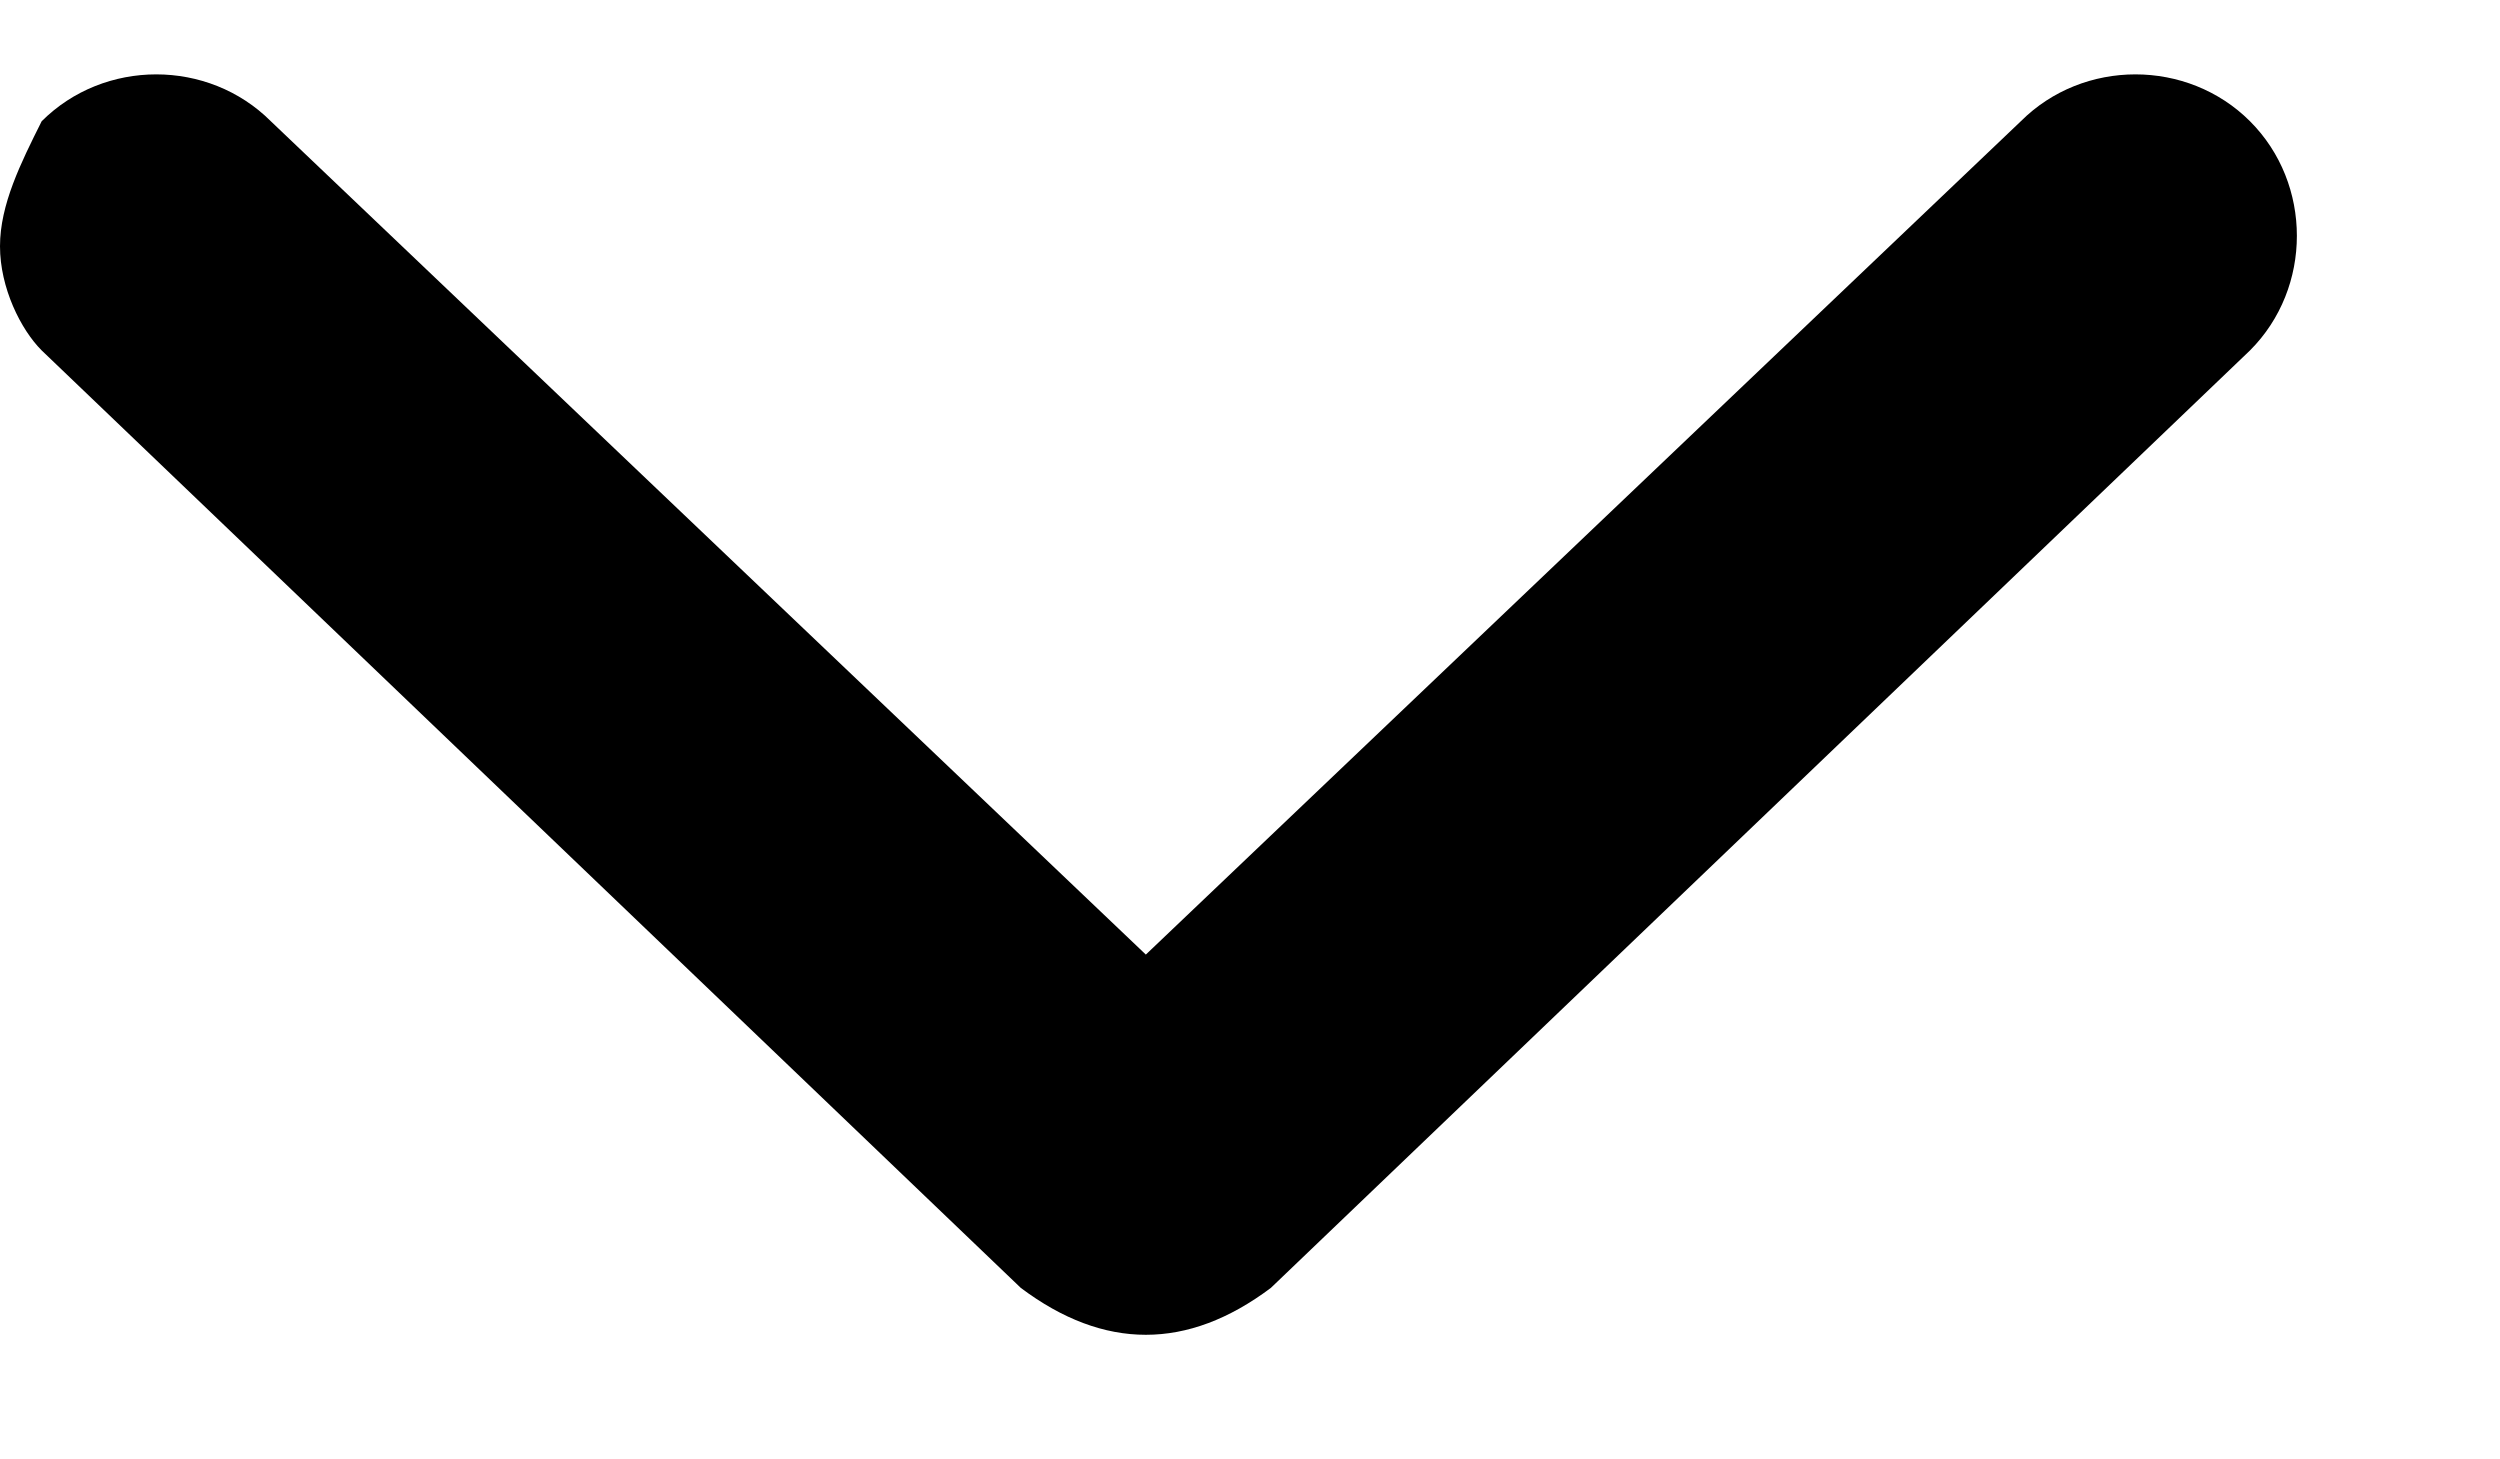
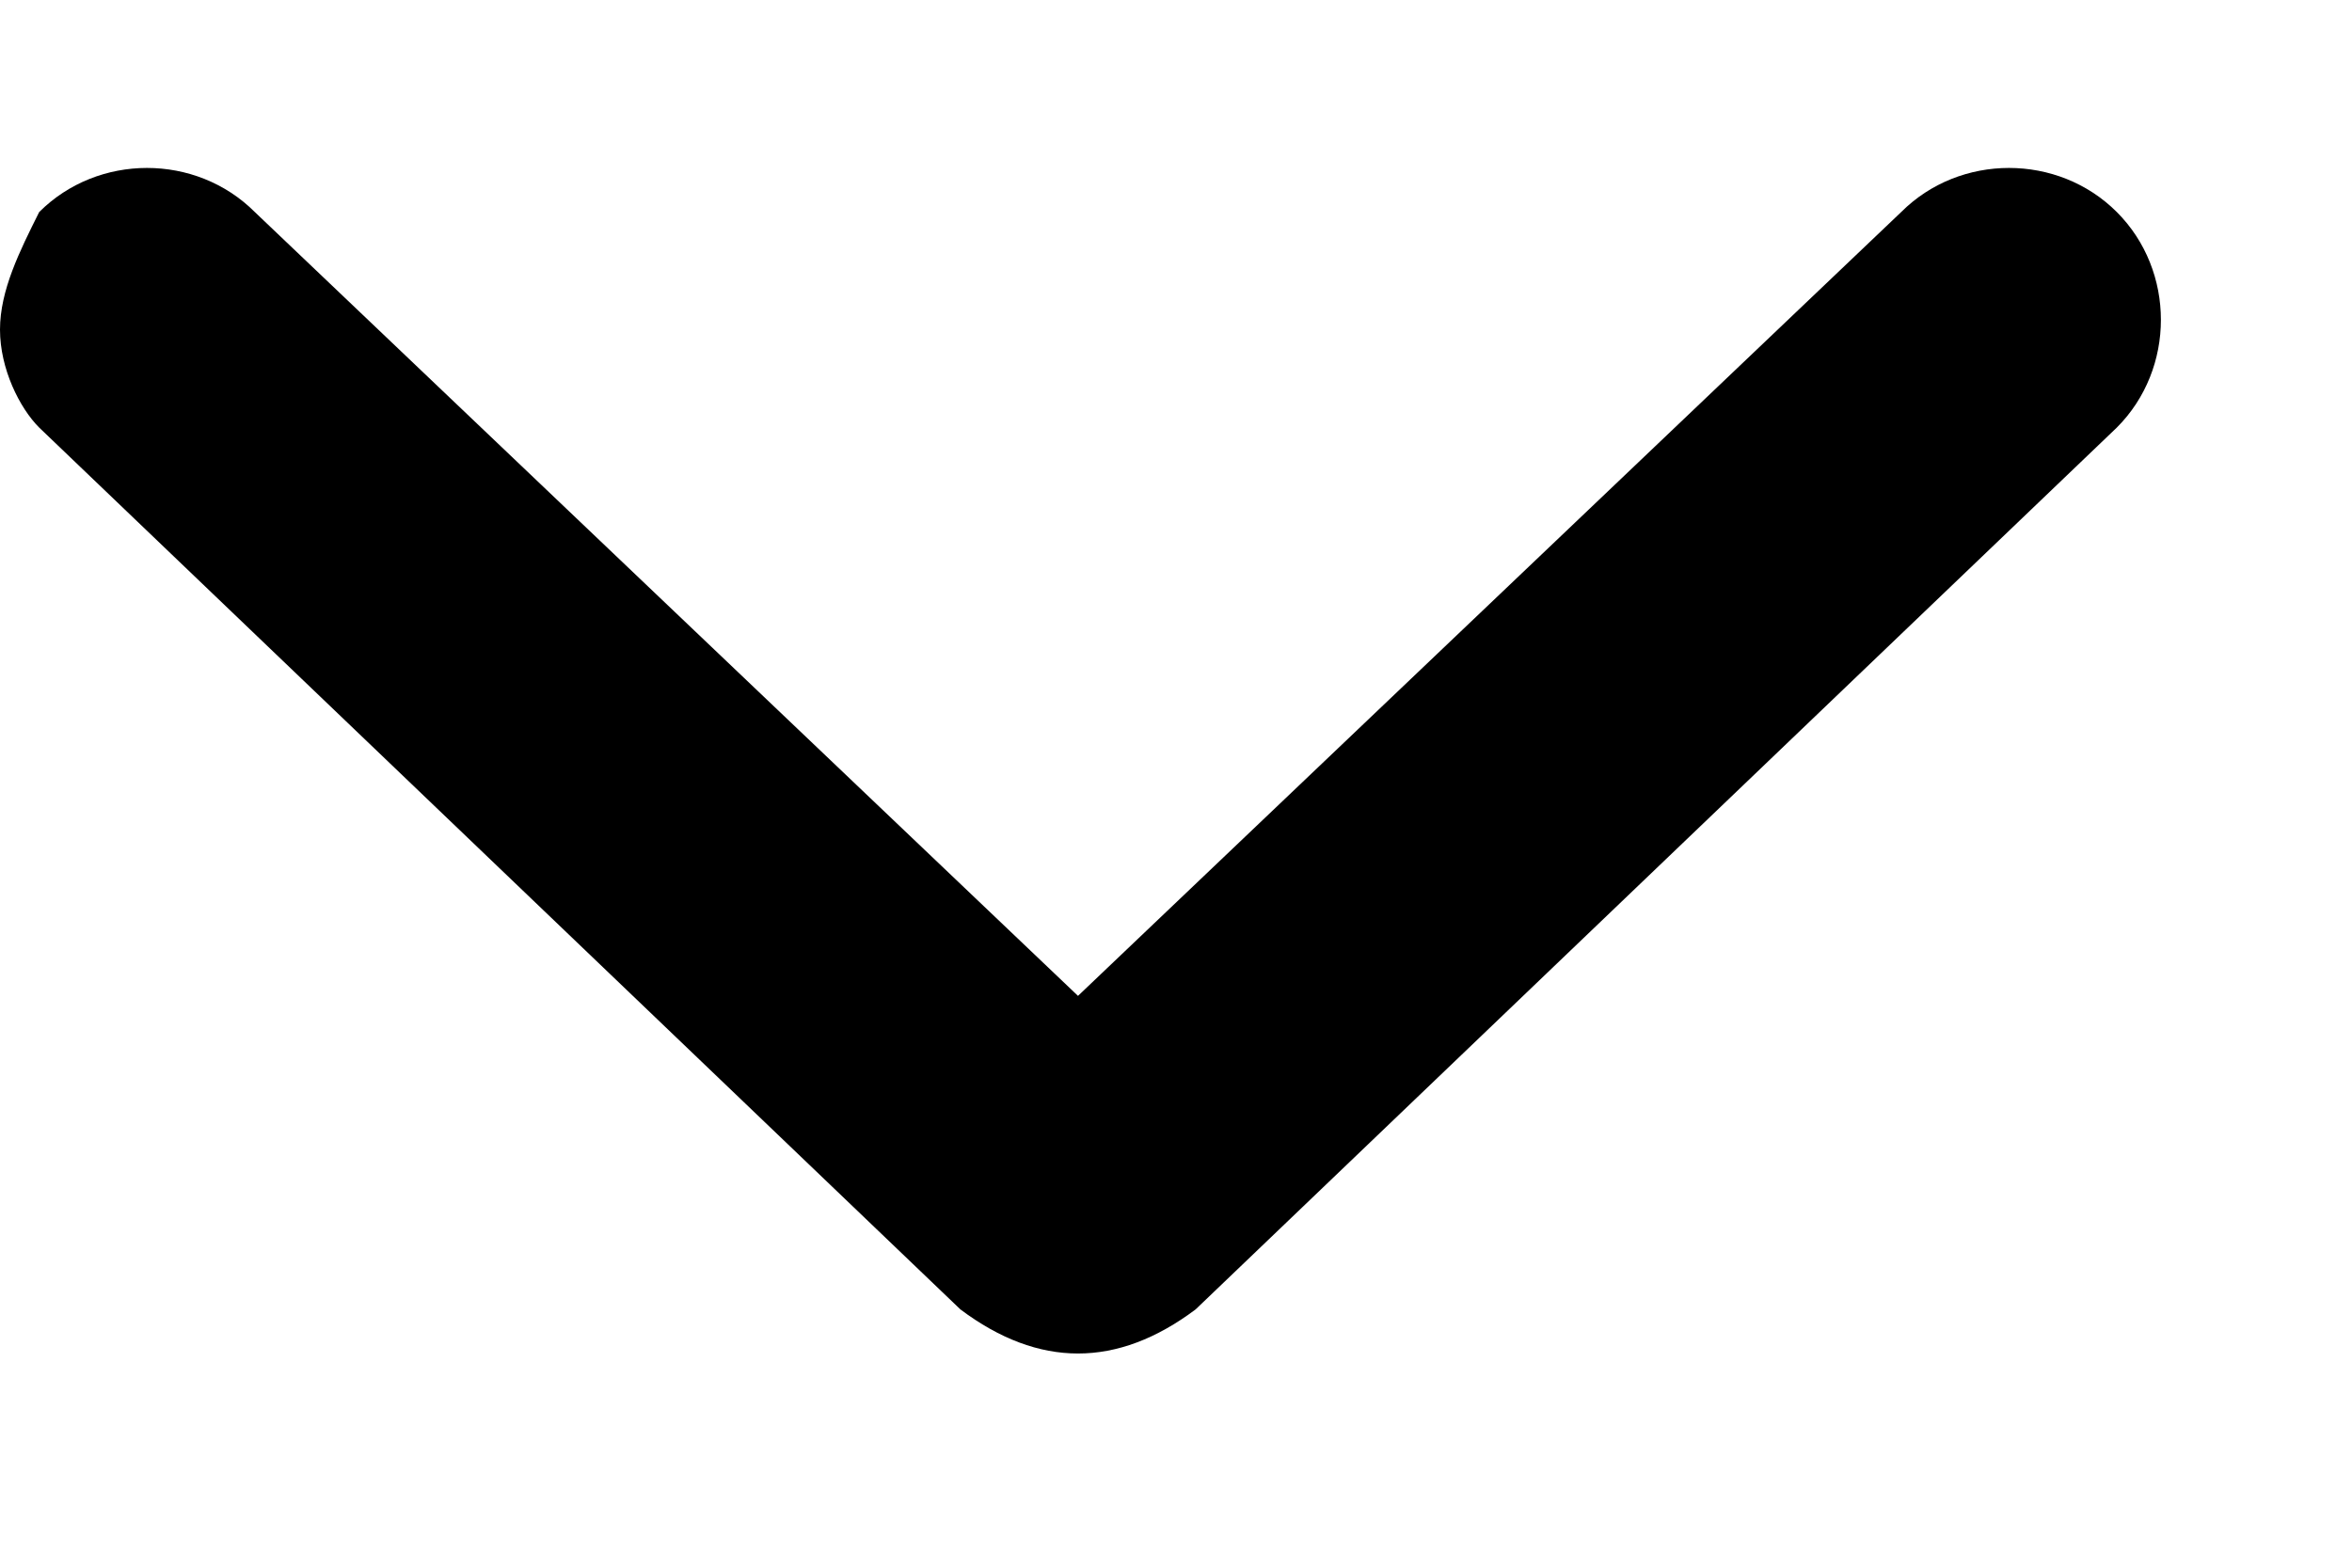
- <svg xmlns="http://www.w3.org/2000/svg" width="12" height="7" viewBox="0 0 12 7" fill="none">
+ <svg xmlns="http://www.w3.org/2000/svg" width="9" height="6" viewBox="0 0 12 7" fill="none">
  <path d="M6.1 6.182L10.8 1.682C11.1 1.382 11.1 0.882 10.8 0.582C10.5 0.282 10 0.282 9.7 0.582L5.5 4.582L1.3 0.582C1 0.282 0.5 0.282 0.2 0.582C0.1 0.782 0 0.982 0 1.182C0 1.382 0.1 1.582 0.2 1.682L4.9 6.182C5.3 6.482 5.7 6.482 6.1 6.182Z" fill="black" />
</svg>
